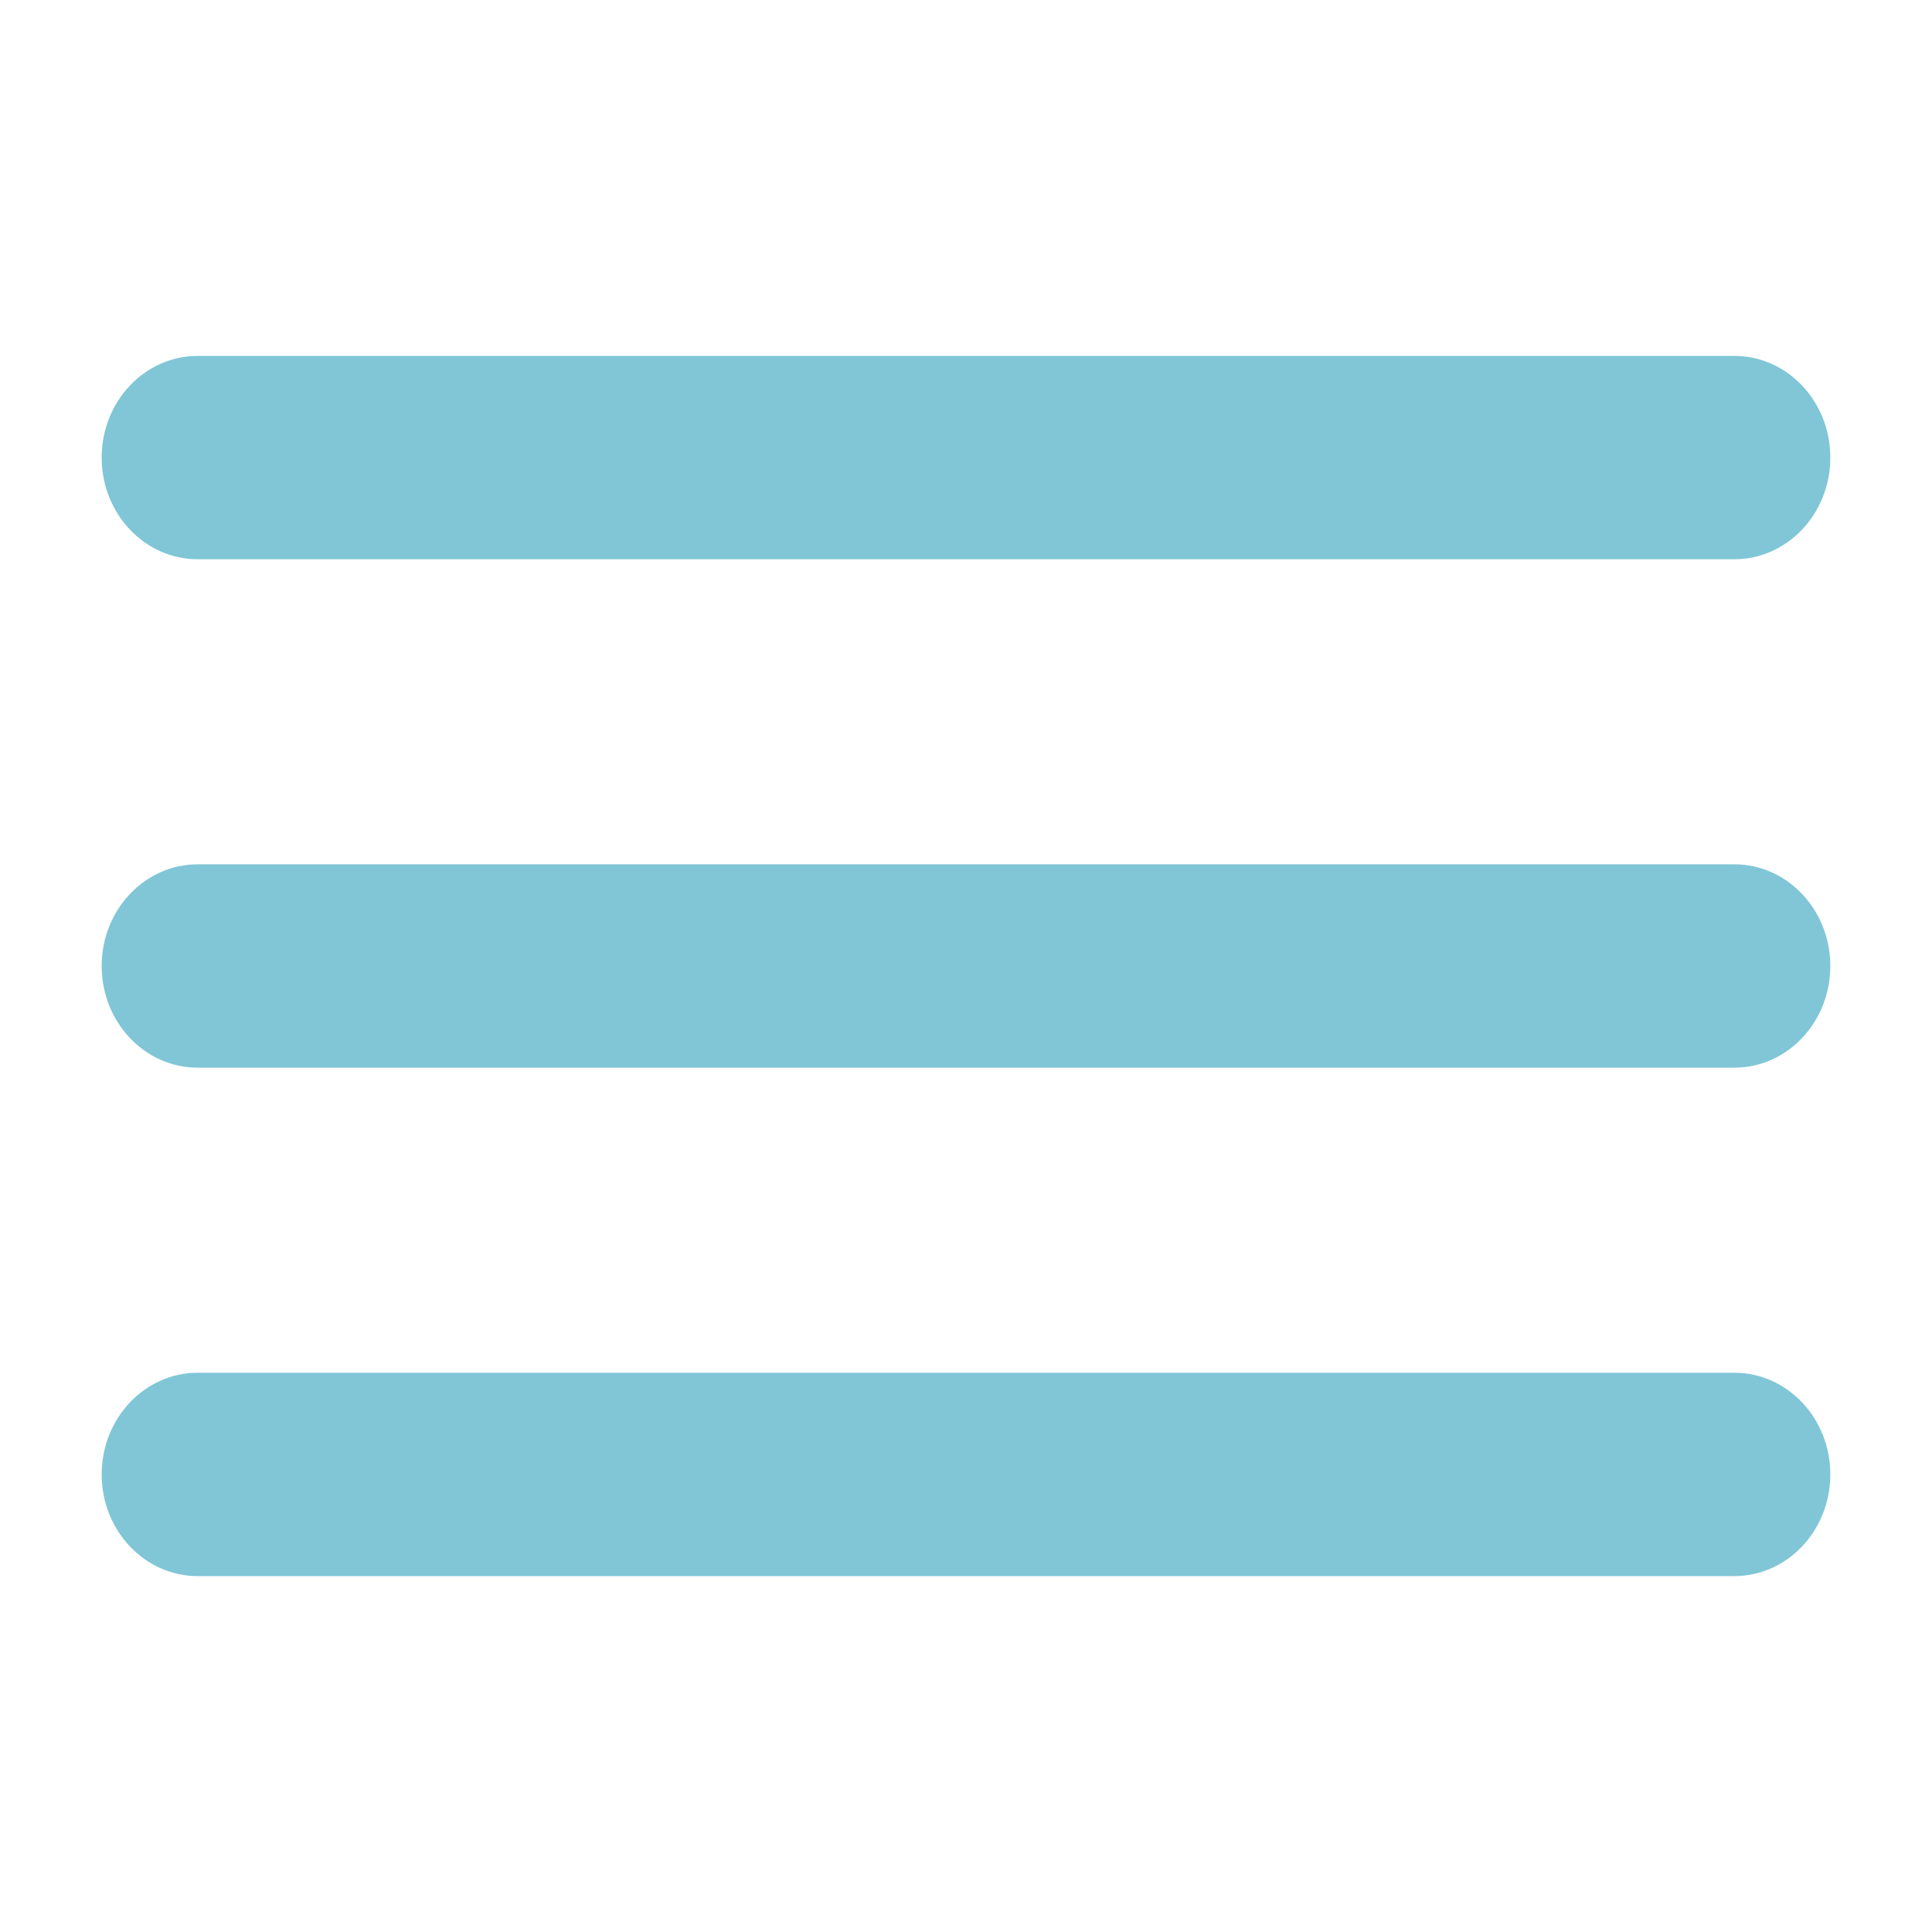
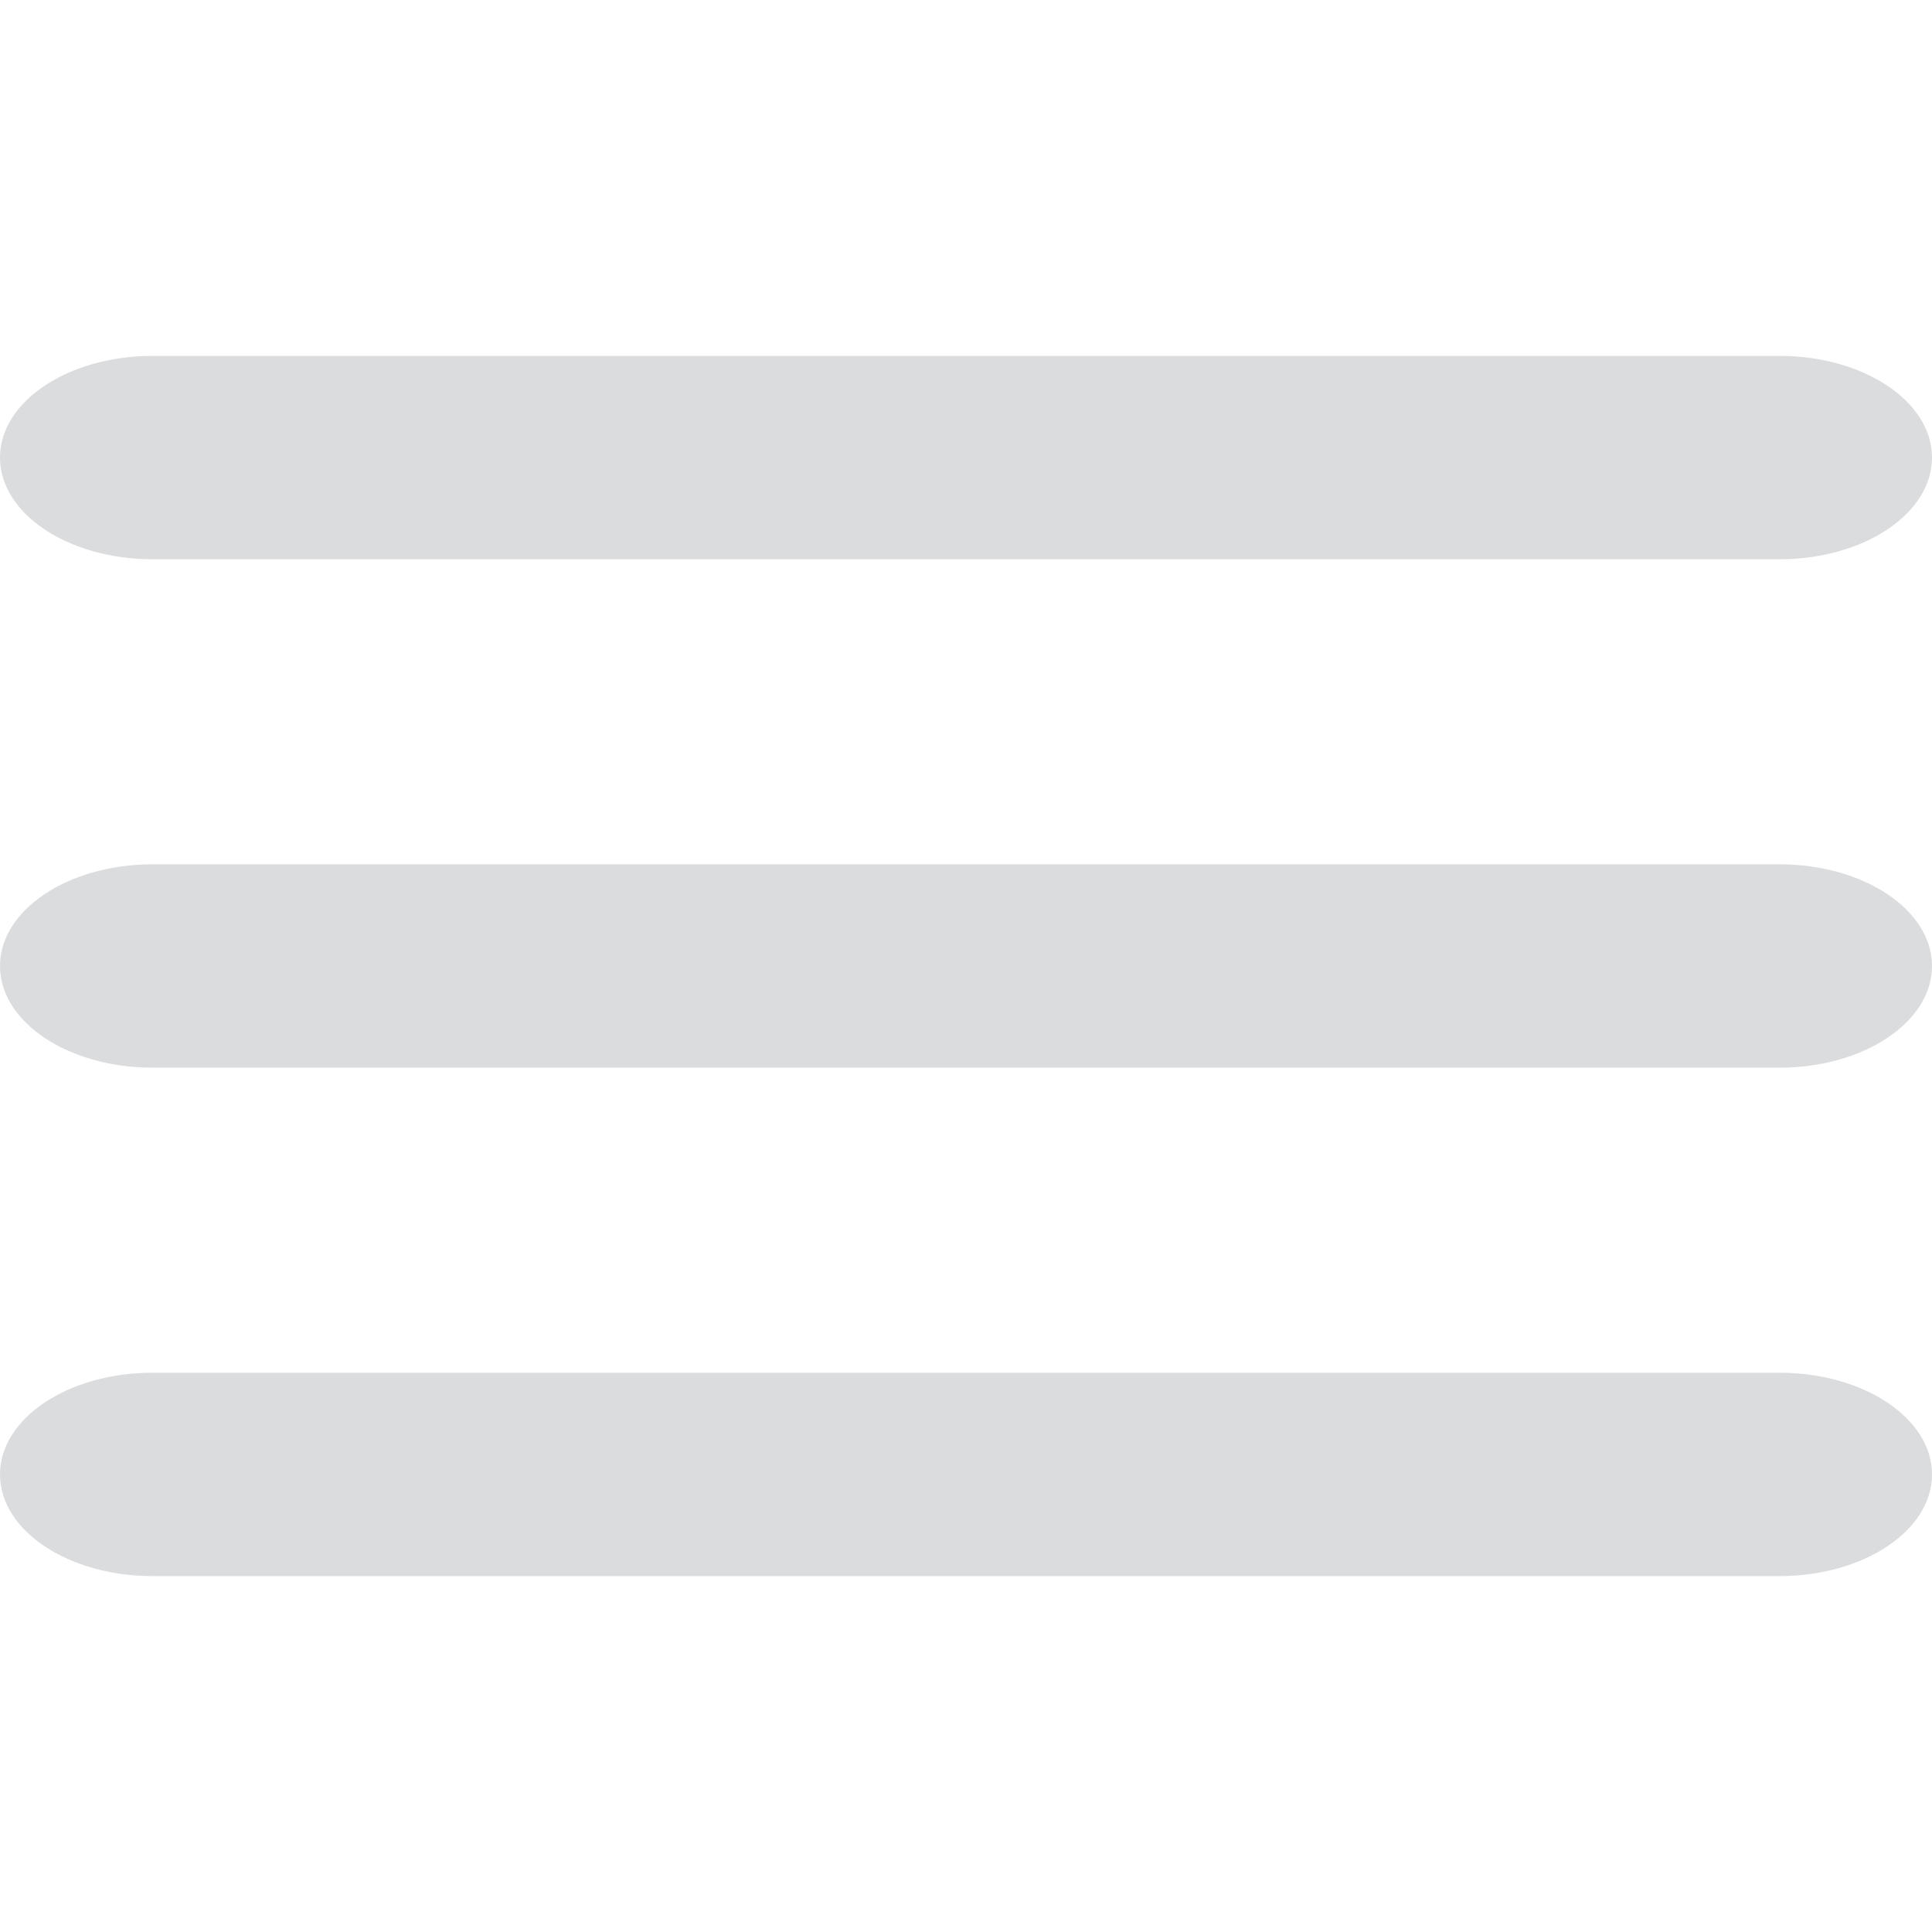
- <svg xmlns="http://www.w3.org/2000/svg" width="38" height="38" viewBox="0 0 38 38" fill="none">
-   <path d="M2 9C2 7.895 2.846 7 3.889 7H34.111C35.154 7 36 7.895 36 9C36 10.105 35.154 11 34.111 11H3.889C2.846 11 2 10.105 2 9Z" fill="#80C6D6" />
-   <path d="M2 19C2 17.895 2.846 17 3.889 17H34.111C35.154 17 36 17.895 36 19C36 20.105 35.154 21 34.111 21H3.889C2.846 21 2 20.105 2 19Z" fill="#80C6D6" />
-   <path d="M2 29C2 27.895 2.846 27 3.889 27H34.111C35.154 27 36 27.895 36 29C36 30.105 35.154 31 34.111 31H3.889C2.846 31 2 30.105 2 29Z" fill="#80C6D6" />
+ <svg xmlns="http://www.w3.org/2000/svg" viewBox="0 0 38 38">
+   <rect style="paint-order: fill; stroke-width: 0px; stroke: rgb(219, 220, 222); fill: rgb(219, 220, 222); fill-rule: nonzero;" y="17" width="38" height="4" rx="3" ry="3" />
+   <rect style="paint-order: fill; stroke-width: 0px; stroke: rgb(219, 220, 222); fill: rgb(219, 220, 222); fill-rule: nonzero;" width="38" height="4" rx="3" ry="3" y="7" />
+   <rect style="paint-order: fill; stroke-width: 0px; stroke: rgb(219, 220, 222); fill: rgb(219, 220, 222); fill-rule: nonzero;" y="27" width="38" height="4" rx="3" ry="3" />
</svg>
